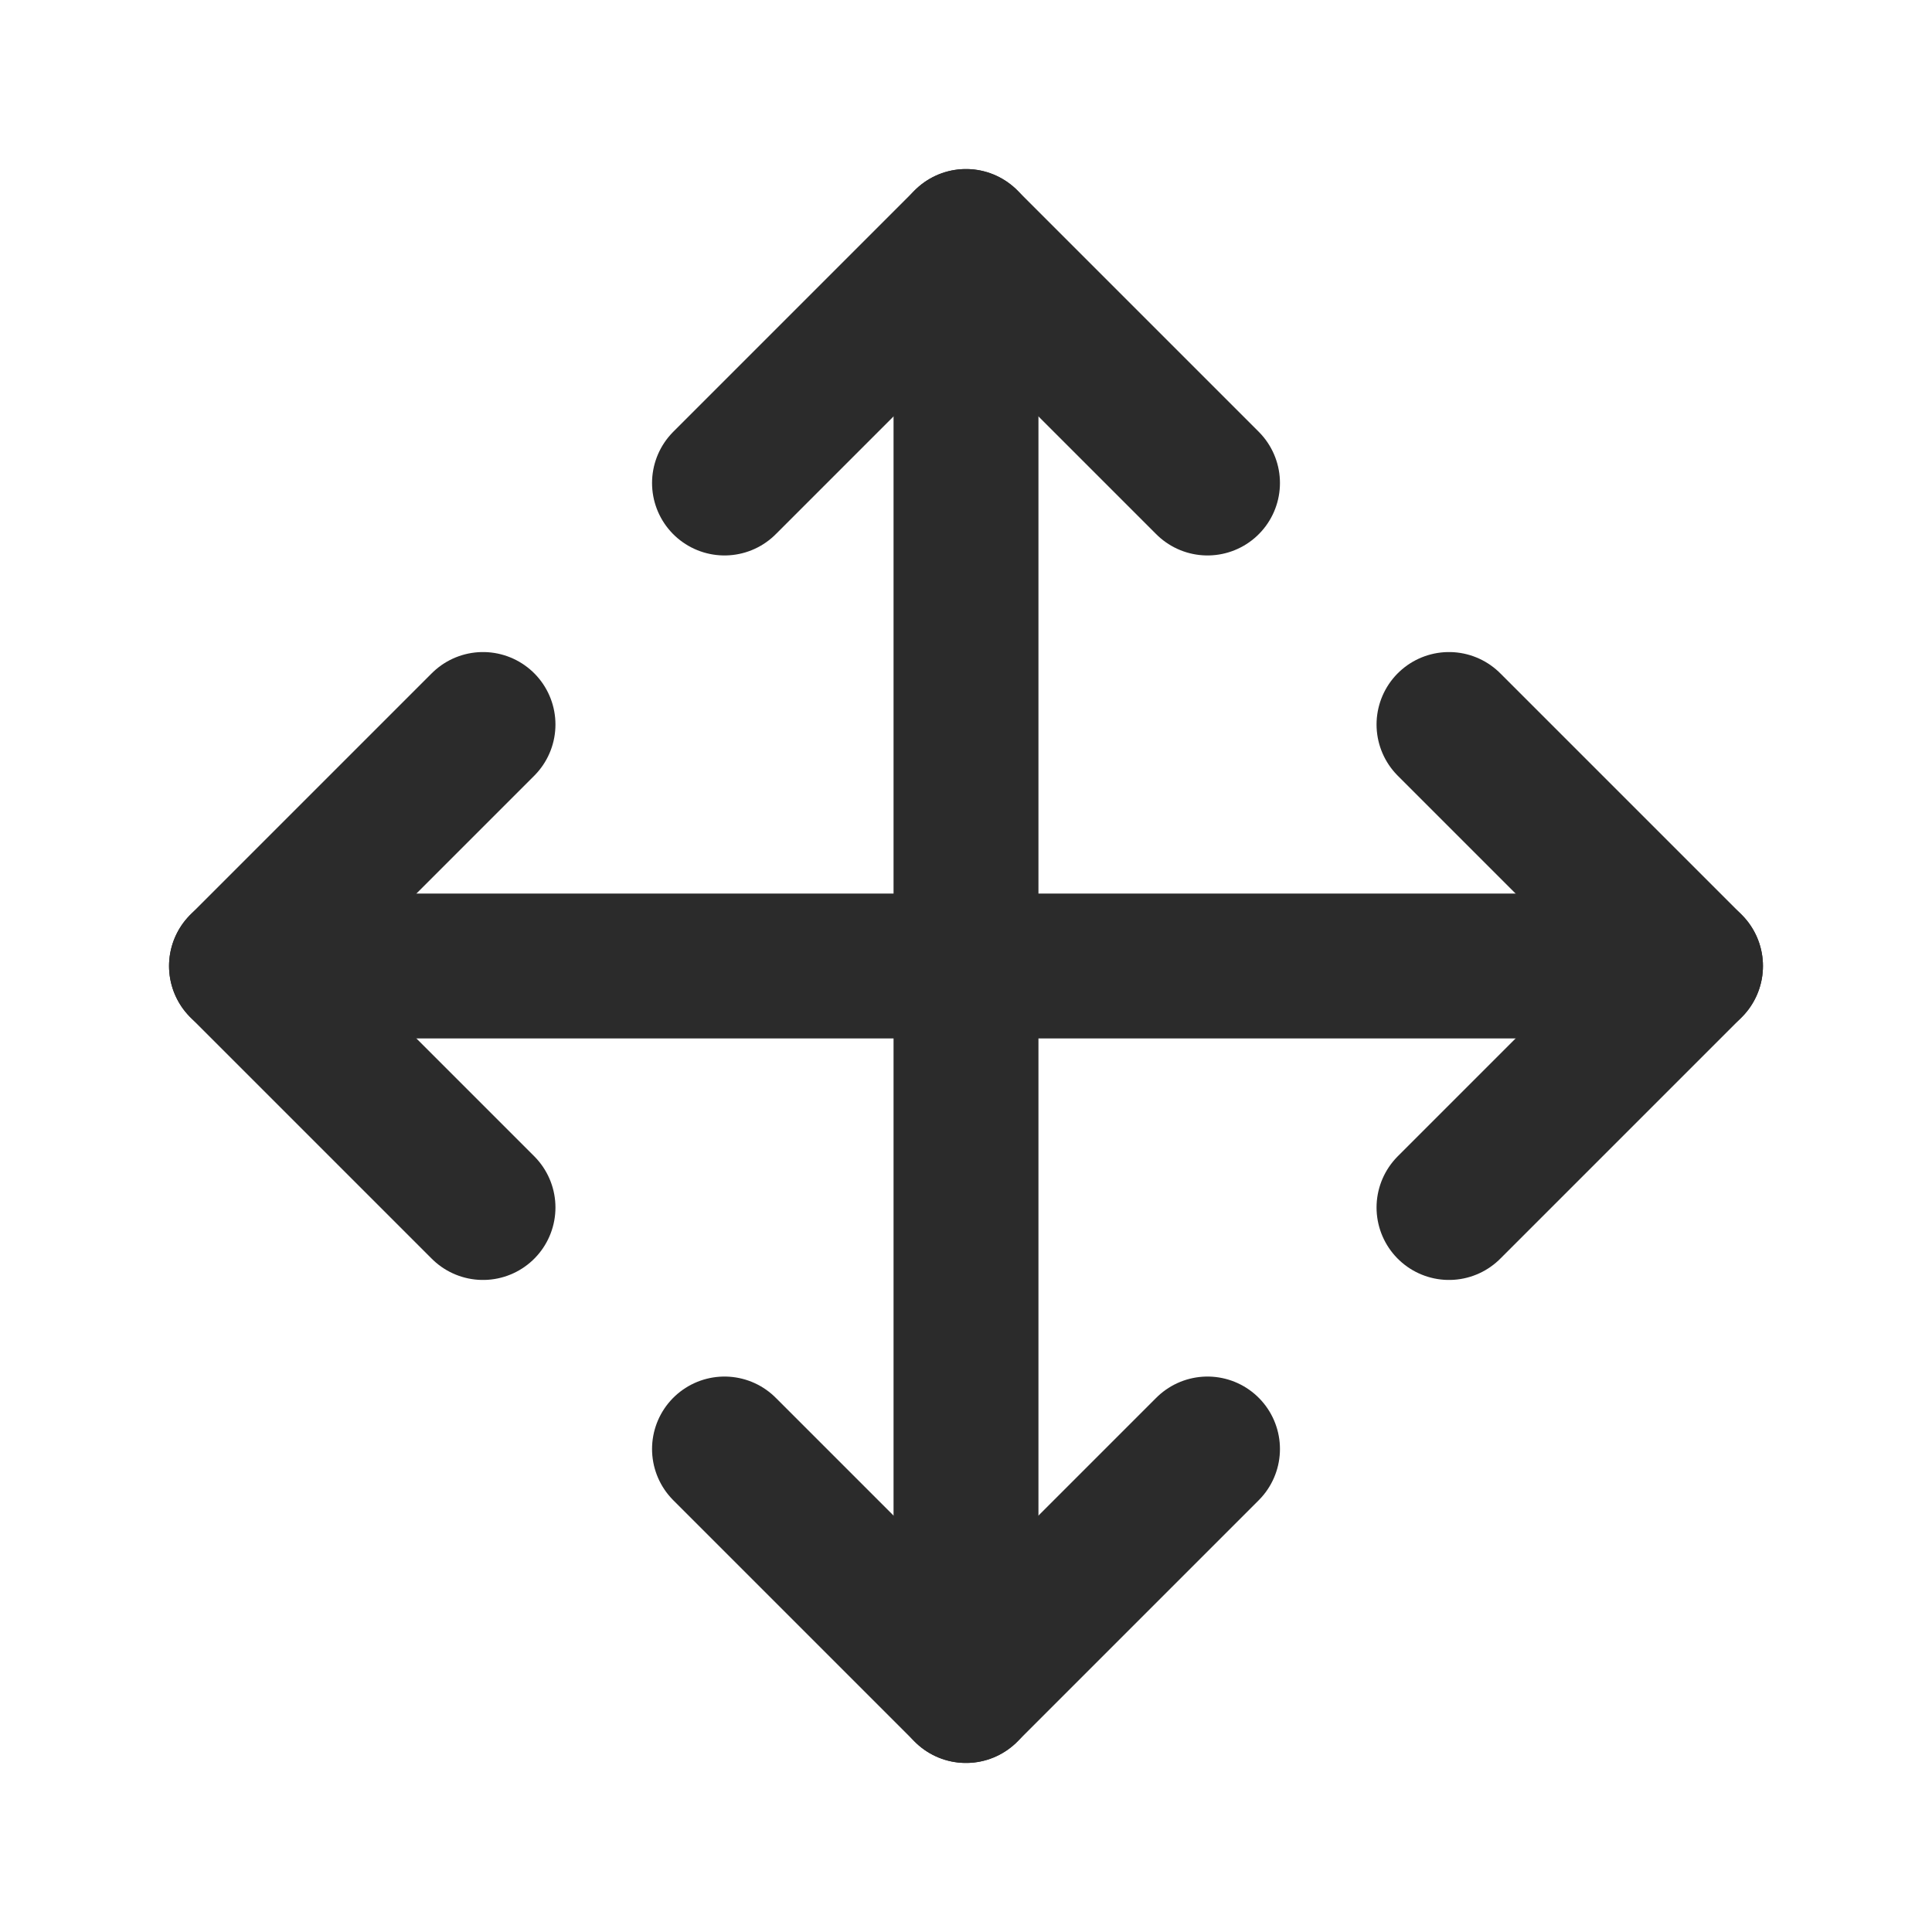
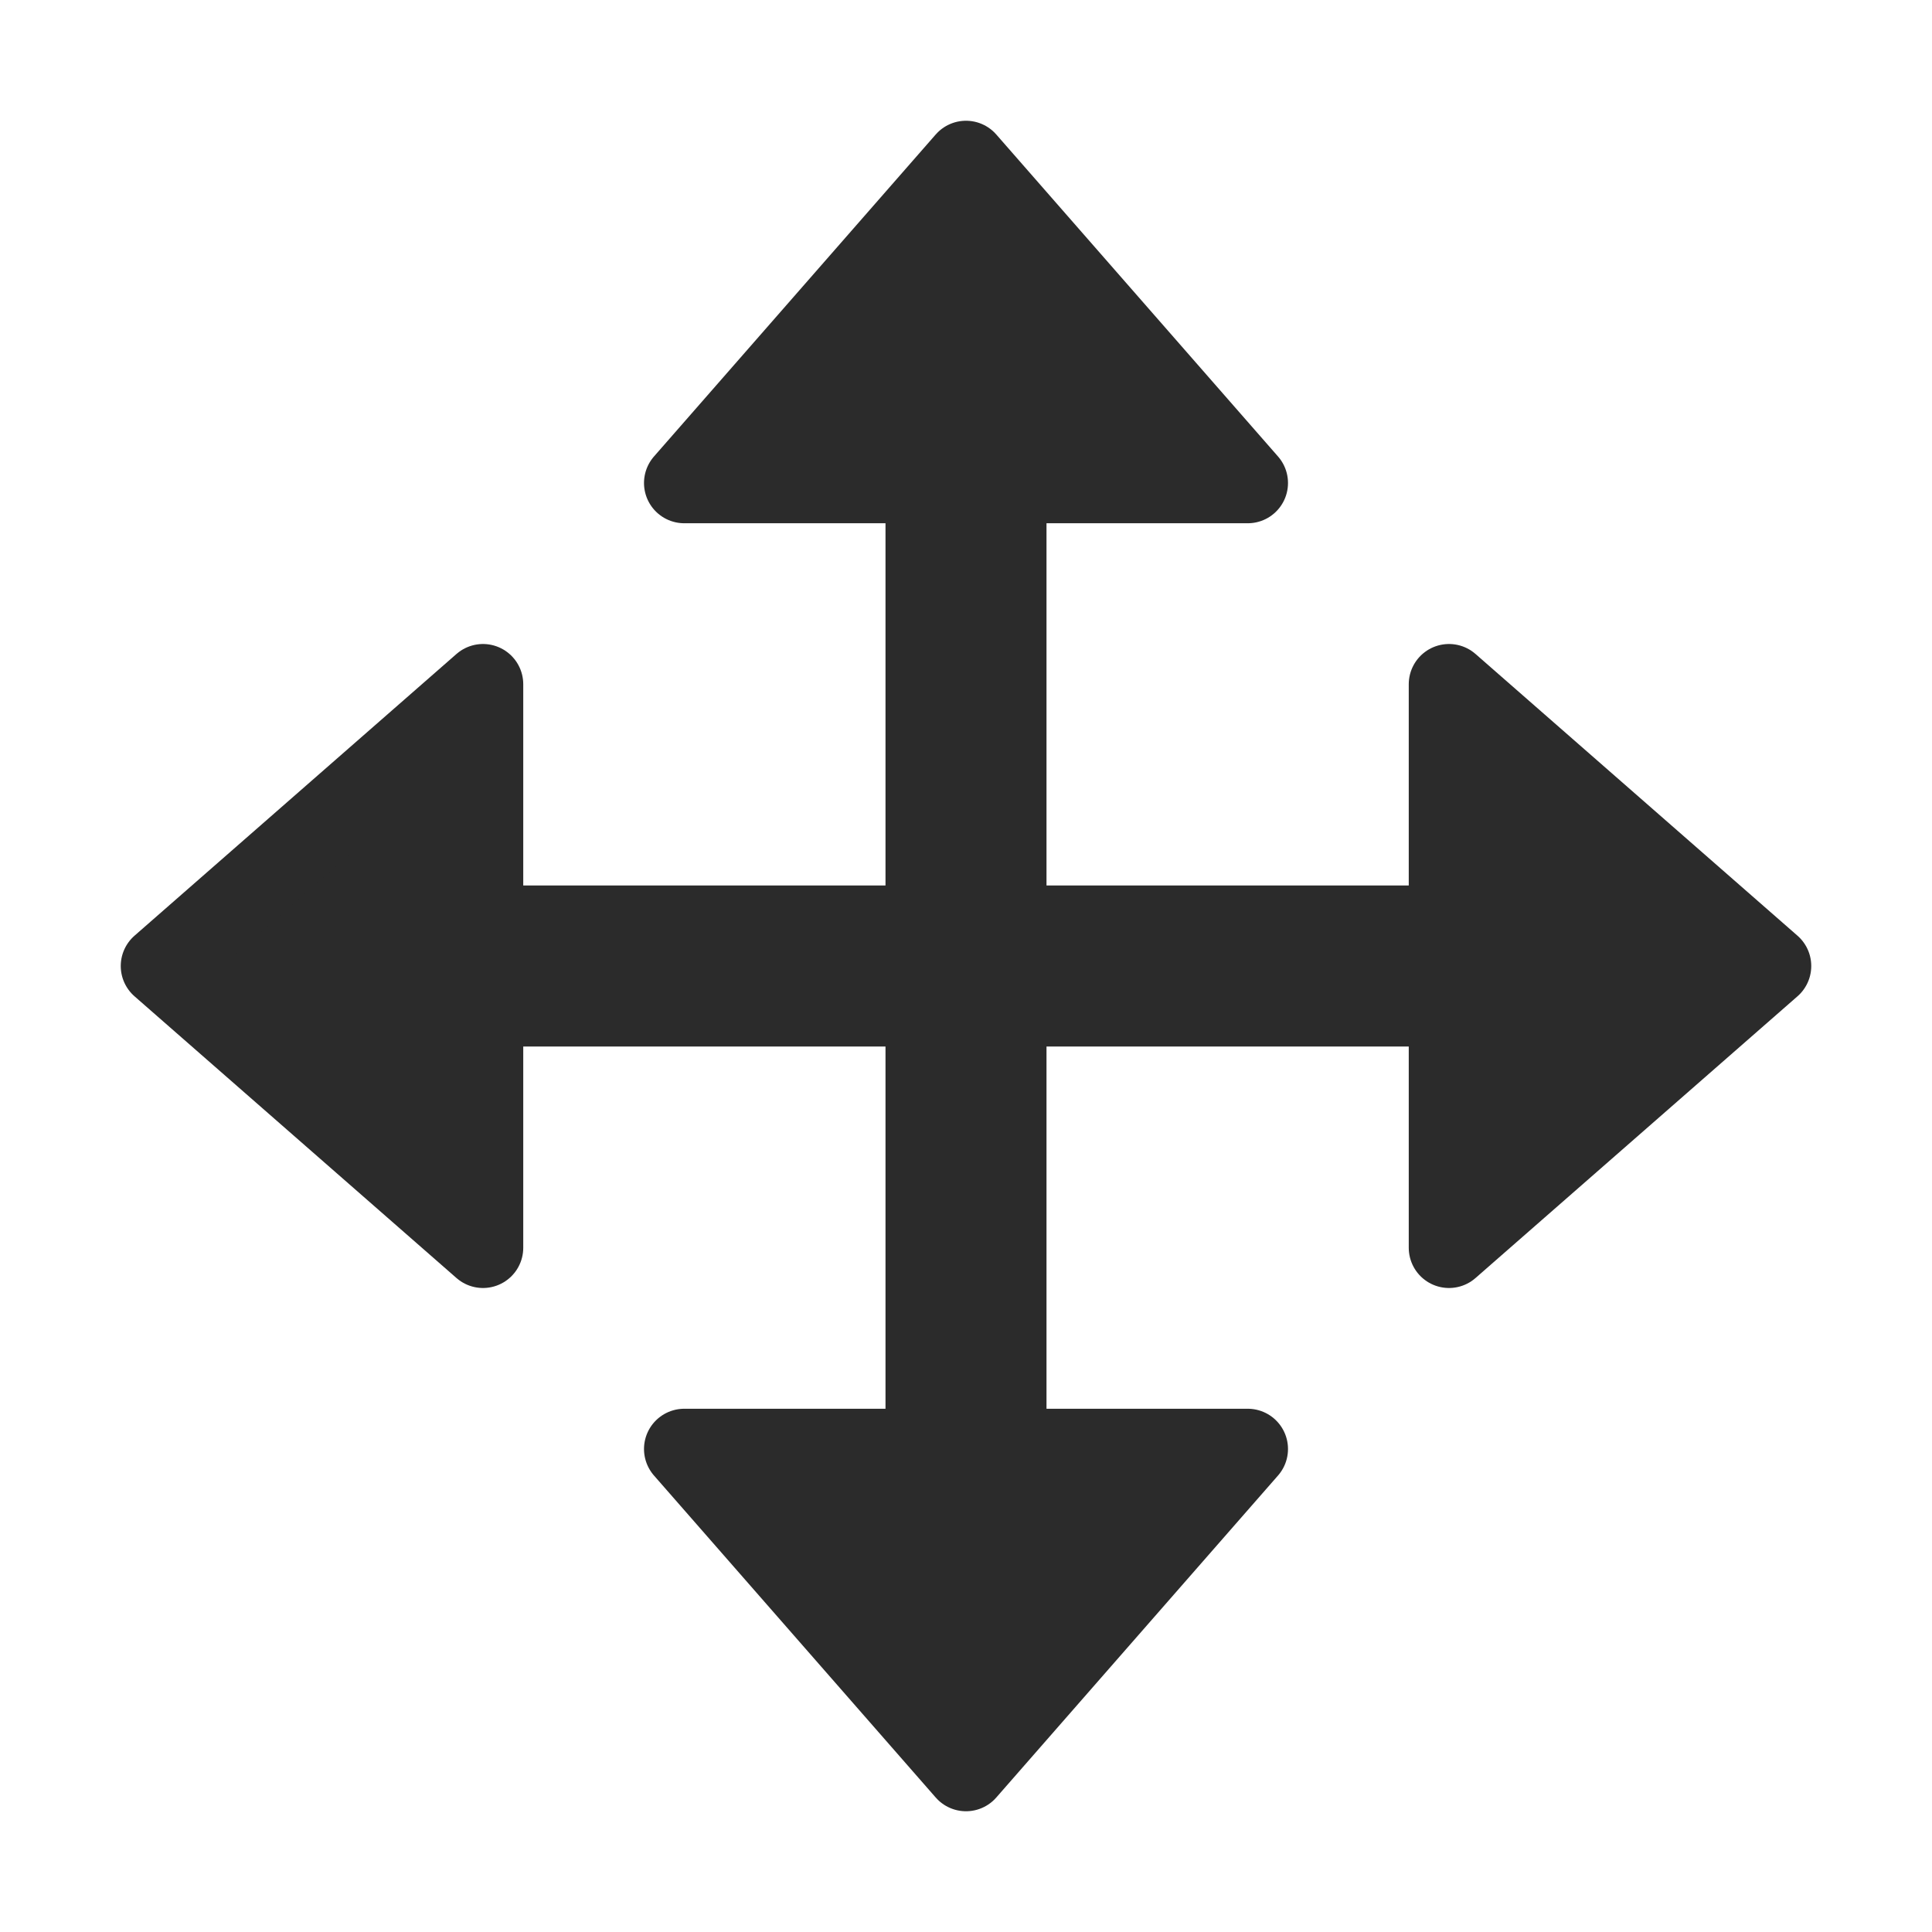
- <svg xmlns="http://www.w3.org/2000/svg" width="24" height="24" viewBox="0 0 24 24" fill="none" stroke="#2b2b2b" stroke-width="1.8" stroke-linecap="round" stroke-linejoin="round">
-   <path d="M12 3v18M3 12h18" />
-   <path d="M9 6l3-3 3 3M9 18l3 3 3-3M6 9l-3 3 3 3M18 9l3 3-3 3" />
+ <svg xmlns="http://www.w3.org/2000/svg" width="24" height="24" viewBox="0 0 24 24" fill="none" stroke="#2b2b2b" stroke-width="2" stroke-linecap="round" stroke-linejoin="round">
+   <path d="M12 6v12M6 12h12" />
+   <path fill="#2b2b2b" stroke-width="1" d="M12 2l3.5 4h-7zM12 22l-3.5-4h7zM2 12l4-3.5v7zM22 12l-4 3.5v-7z" />
</svg>
